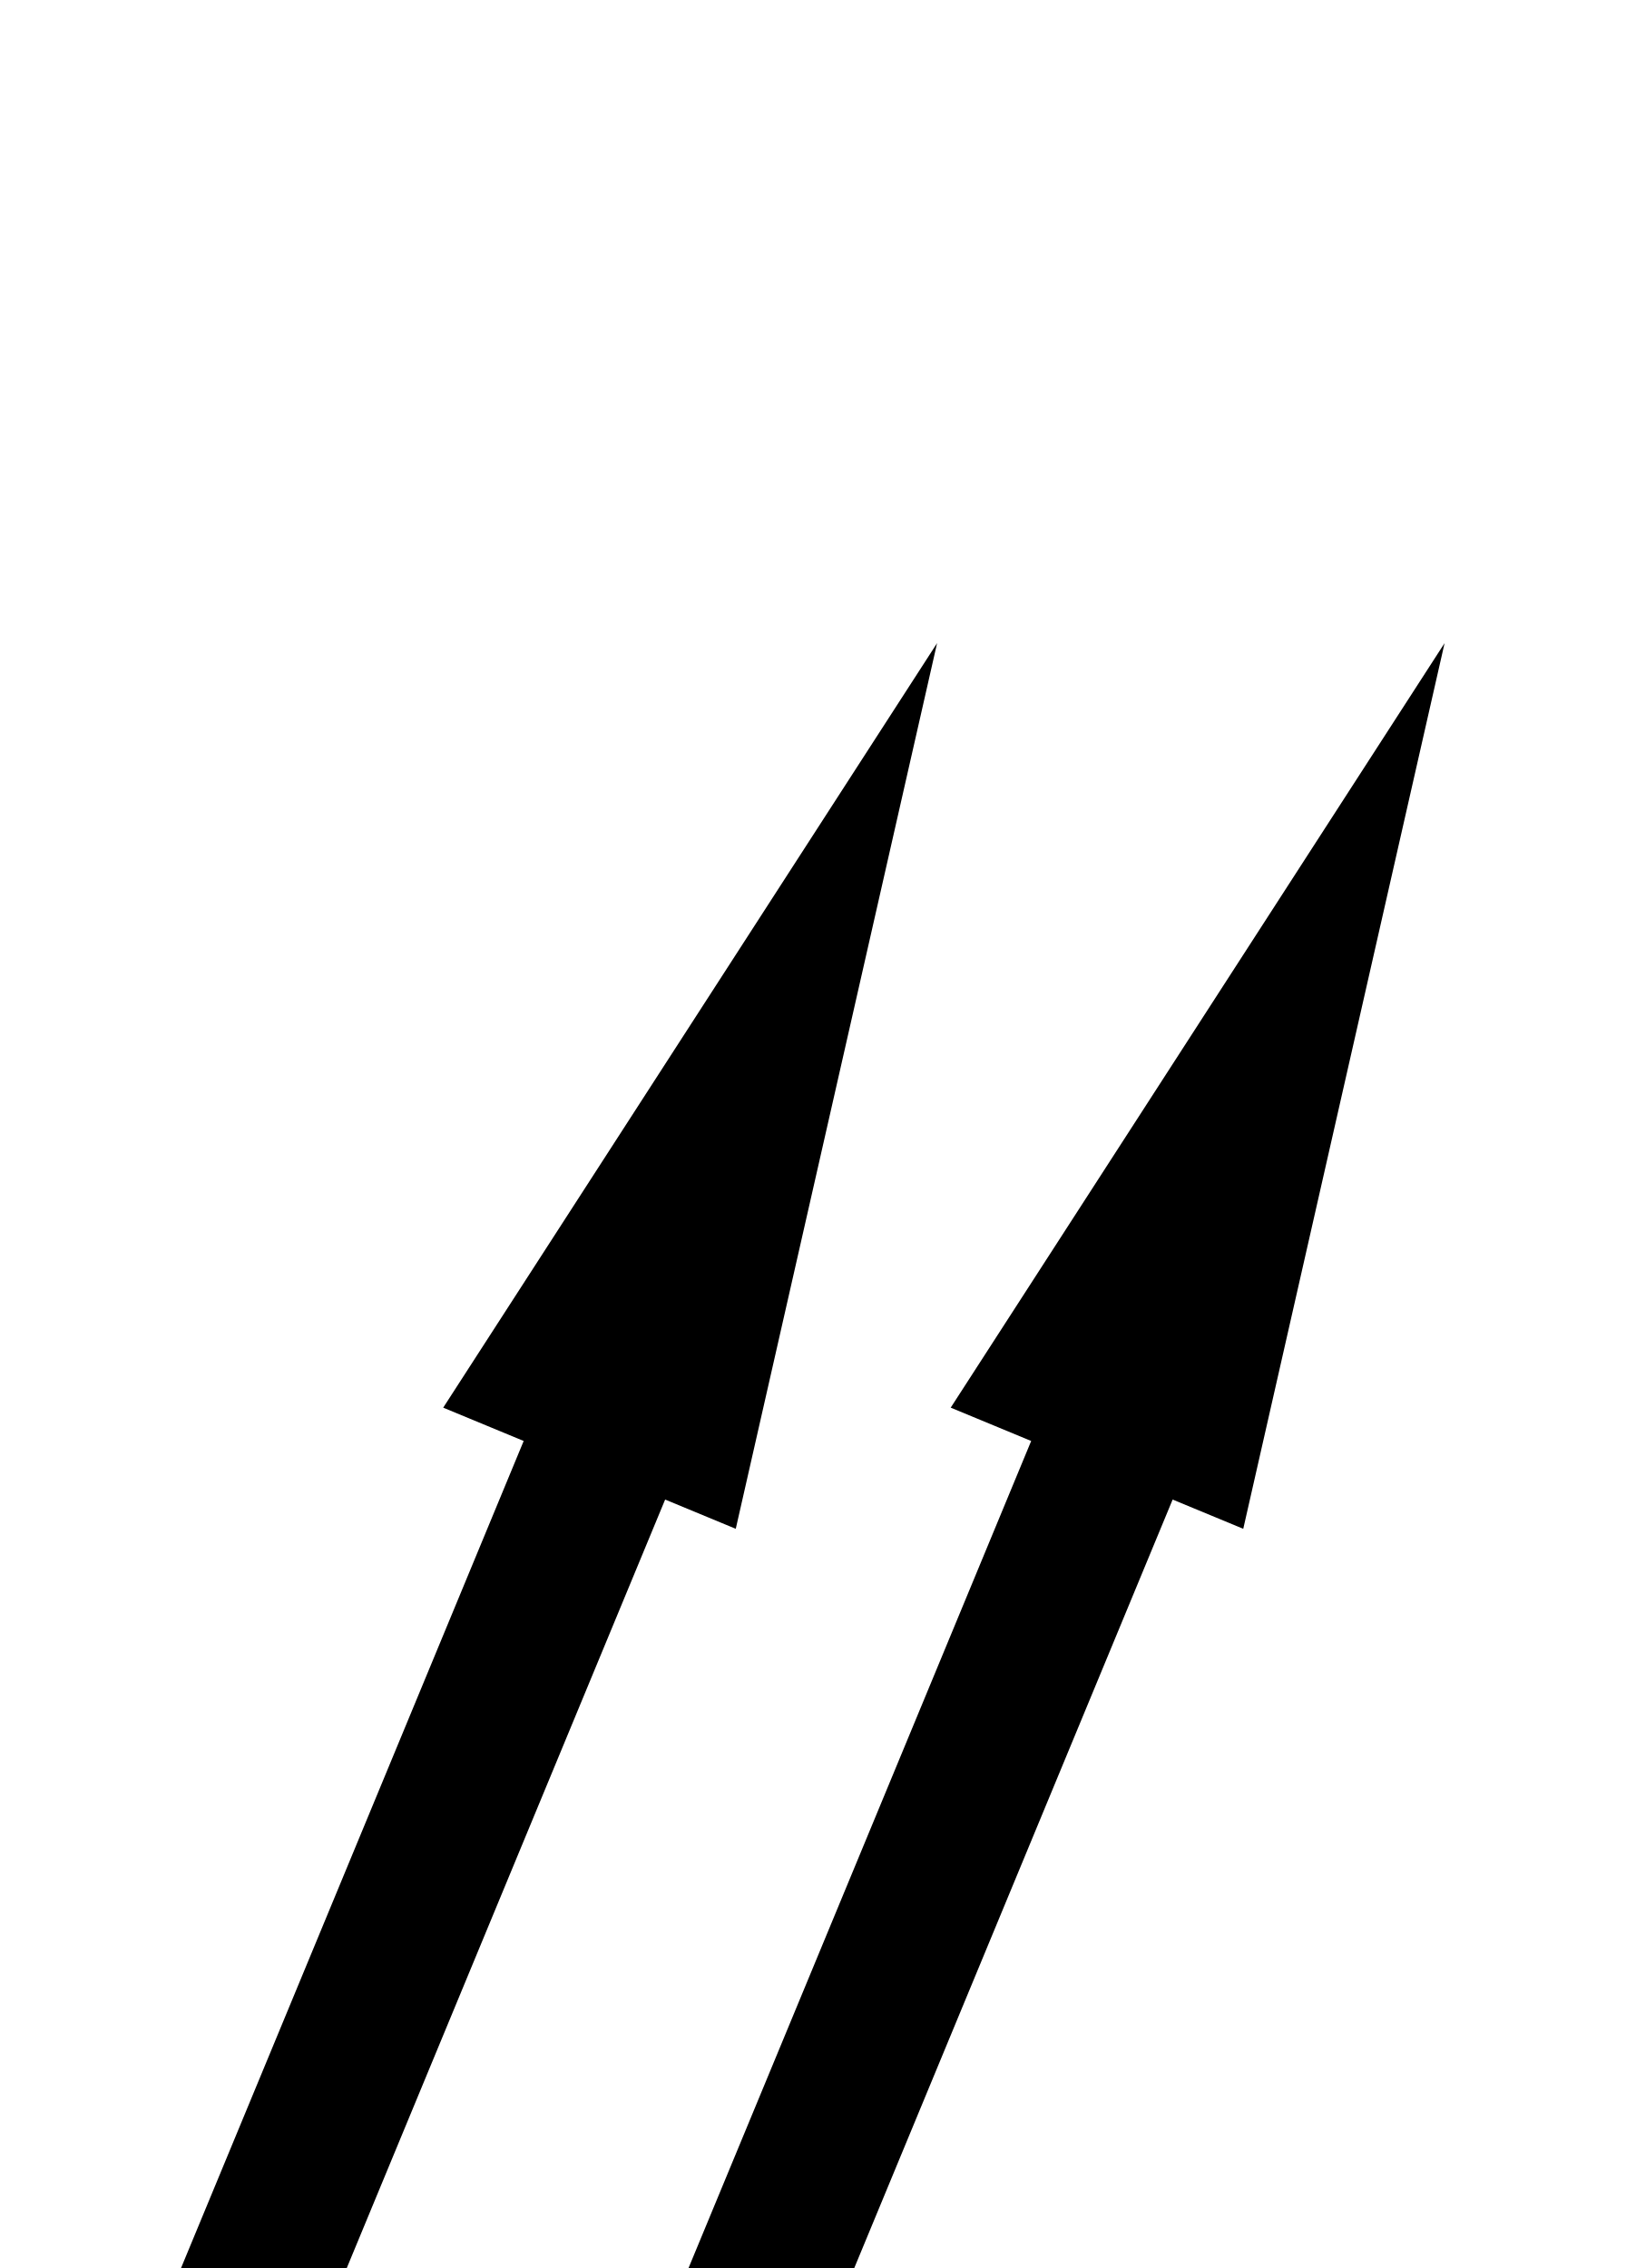
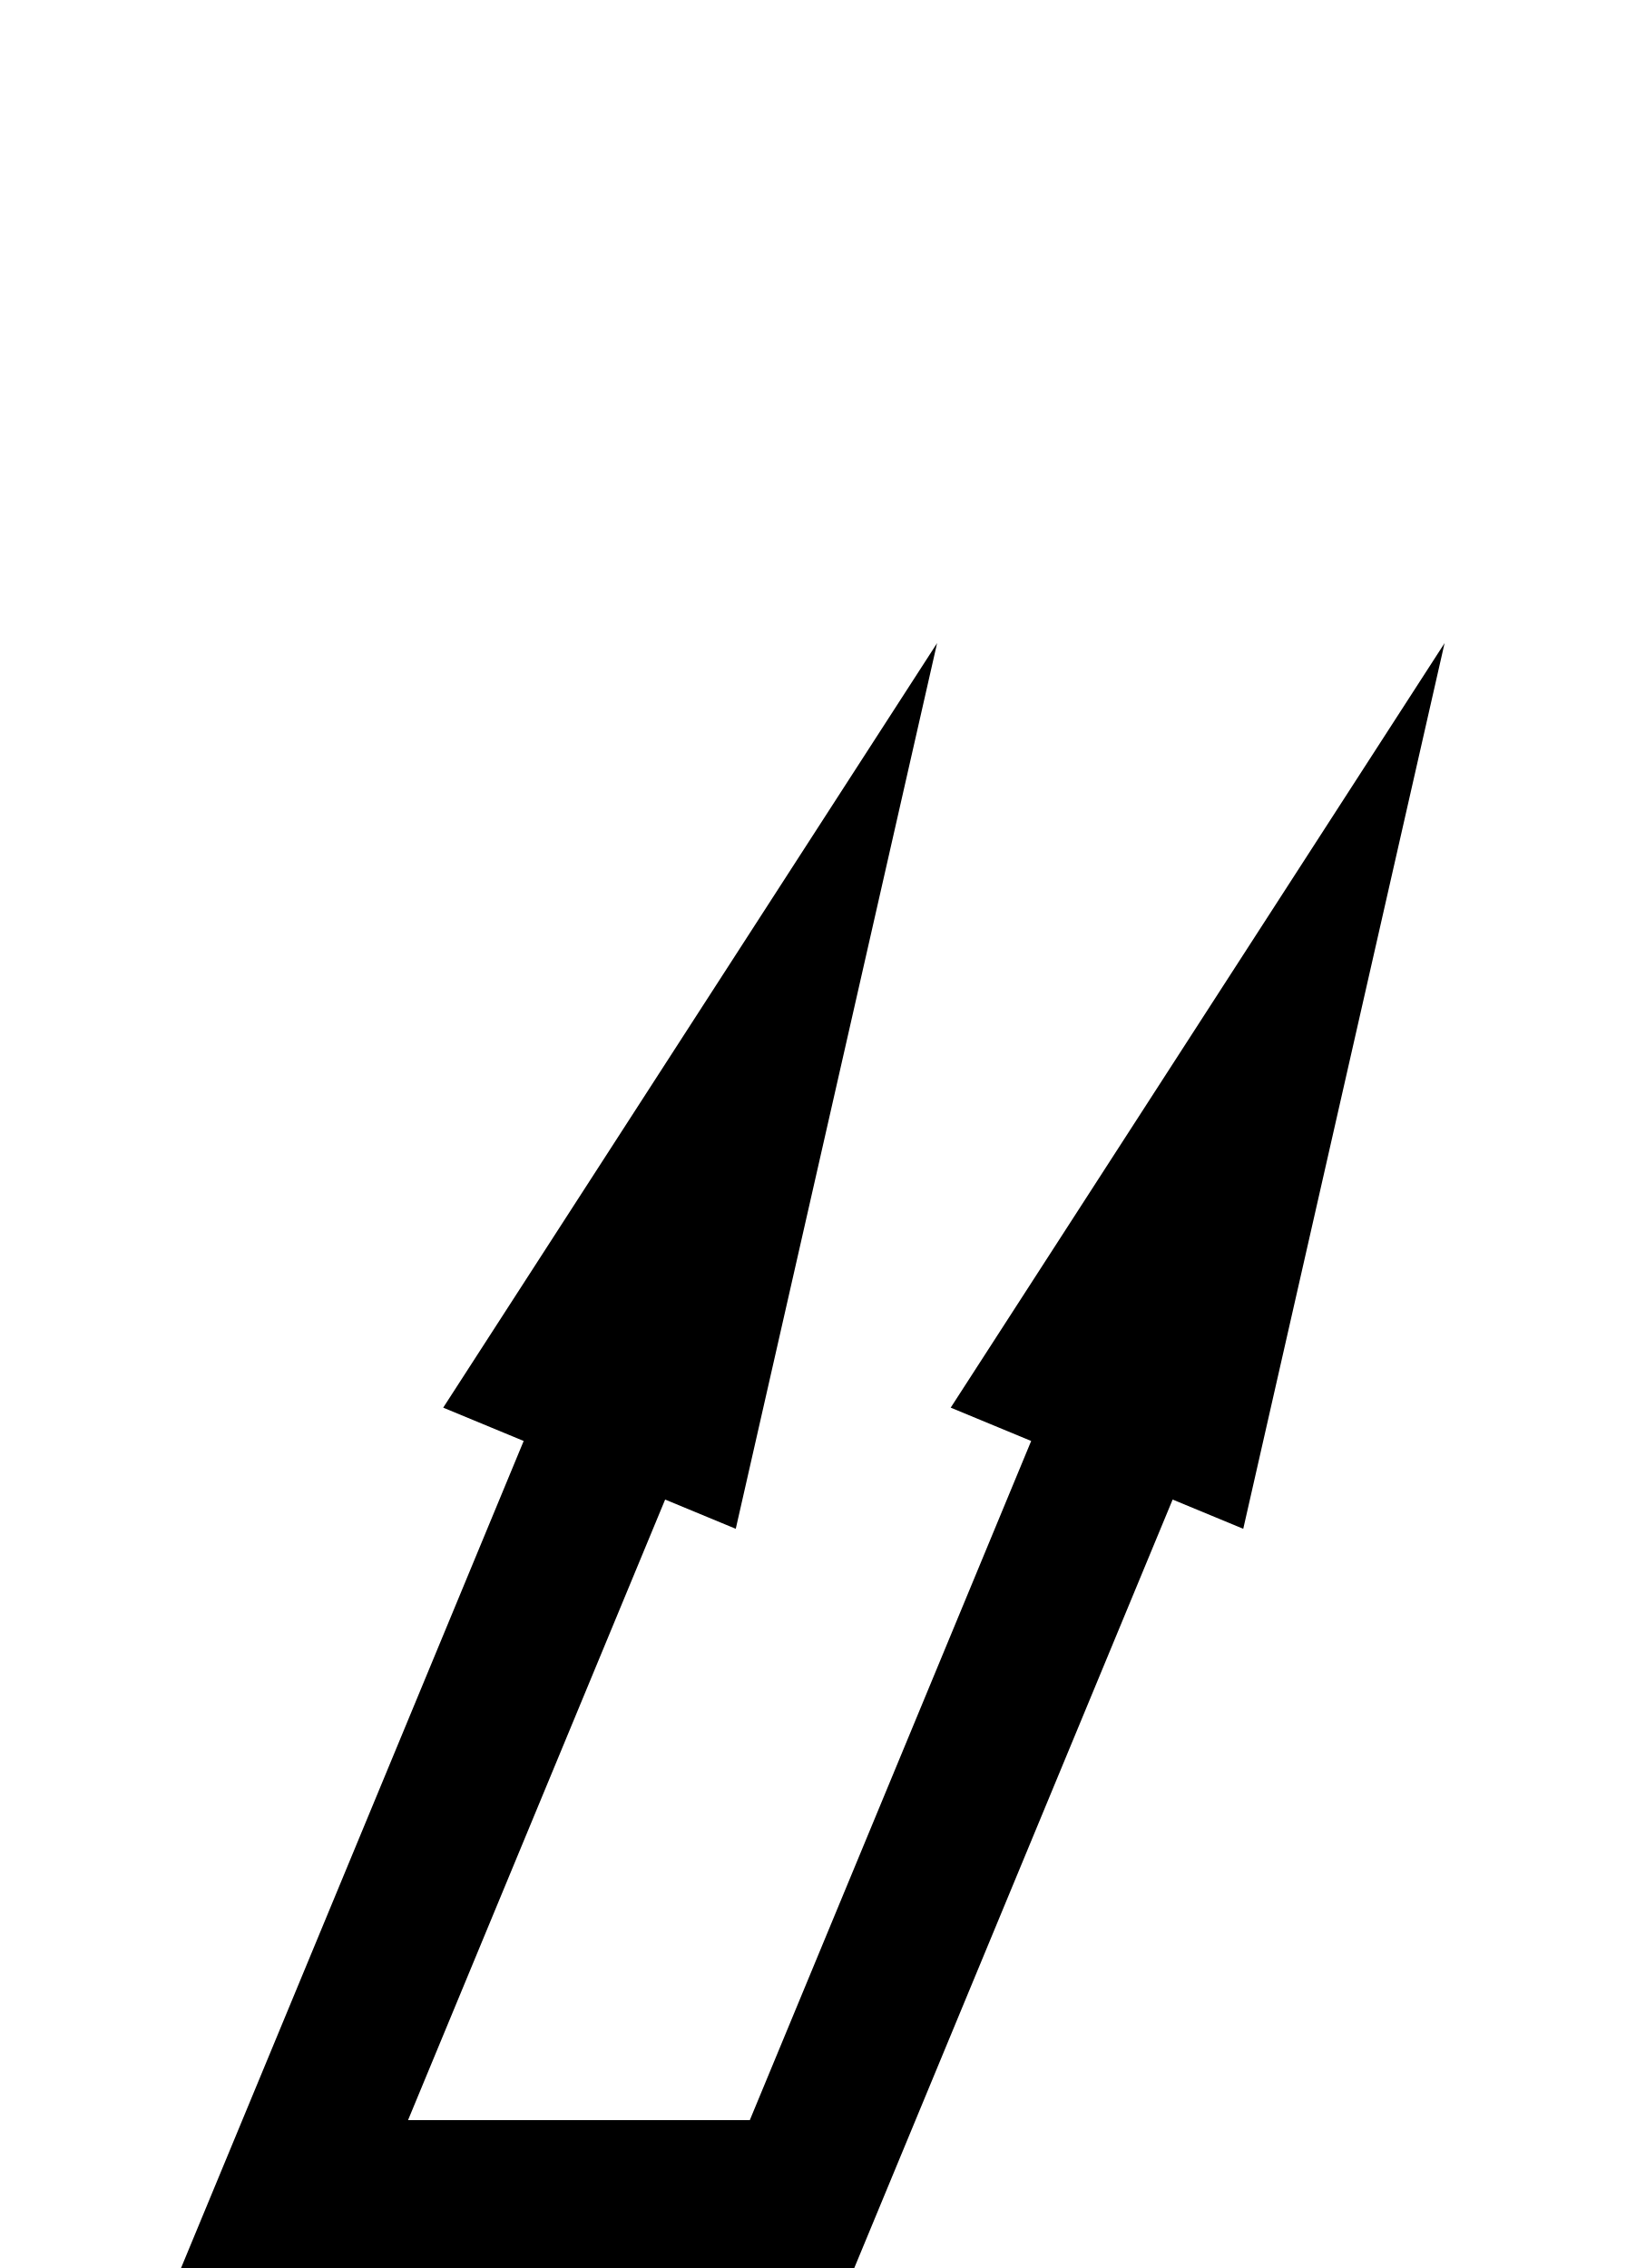
<svg xmlns="http://www.w3.org/2000/svg" version="1.1" viewBox="0 -390 1433 2000" id="svg4185" width="1433" height="2000">
  <defs id="defs4193" />
-   <path style="opacity:1;fill:#000000;fill-opacity:1;fill-rule:nonzero;stroke:none;stroke-width:9.921;stroke-linecap:round;stroke-linejoin:miter;stroke-miterlimit:4;stroke-dasharray:none;stroke-dashoffset:0;stroke-opacity:1" d="m 826.21,177.118 -435.443,674.197 70.947,29.387 -302.133,729.416 146.123,0 280.734,-677.754 62.262,25.791 177.51,-781.037 z m 447.445,0 -435.441,674.197 70.947,29.387 -302.135,729.416 146.123,0 280.734,-677.754 62.264,25.791 177.508,-781.037 z" id="rect5393" />
+   <path style="opacity:1;fill:#000000;fill-opacity:1;fill-rule:nonzero;stroke:none;stroke-width:9.921;stroke-linecap:round;stroke-linejoin:miter;stroke-miterlimit:4;stroke-dasharray:none;stroke-dashoffset:0;stroke-opacity:1" d="M 826.209 567.117 L 390.766 1241.314 L 461.713 1270.701 L 159.58 2000.117 L 252.746 2000.117 L 252.746 2004.58 L 695.383 2004.58 L 695.383 2000.117 L 753.148 2000.117 L 1033.883 1322.363 L 1096.147 1348.154 L 1273.654 567.117 L 838.213 1241.314 L 909.16 1270.701 L 661.096 1869.58 L 359.773 1869.58 L 586.438 1322.363 L 648.699 1348.154 L 826.209 567.117 z " transform="translate(0,-390)" id="rect5393" />
</svg>
